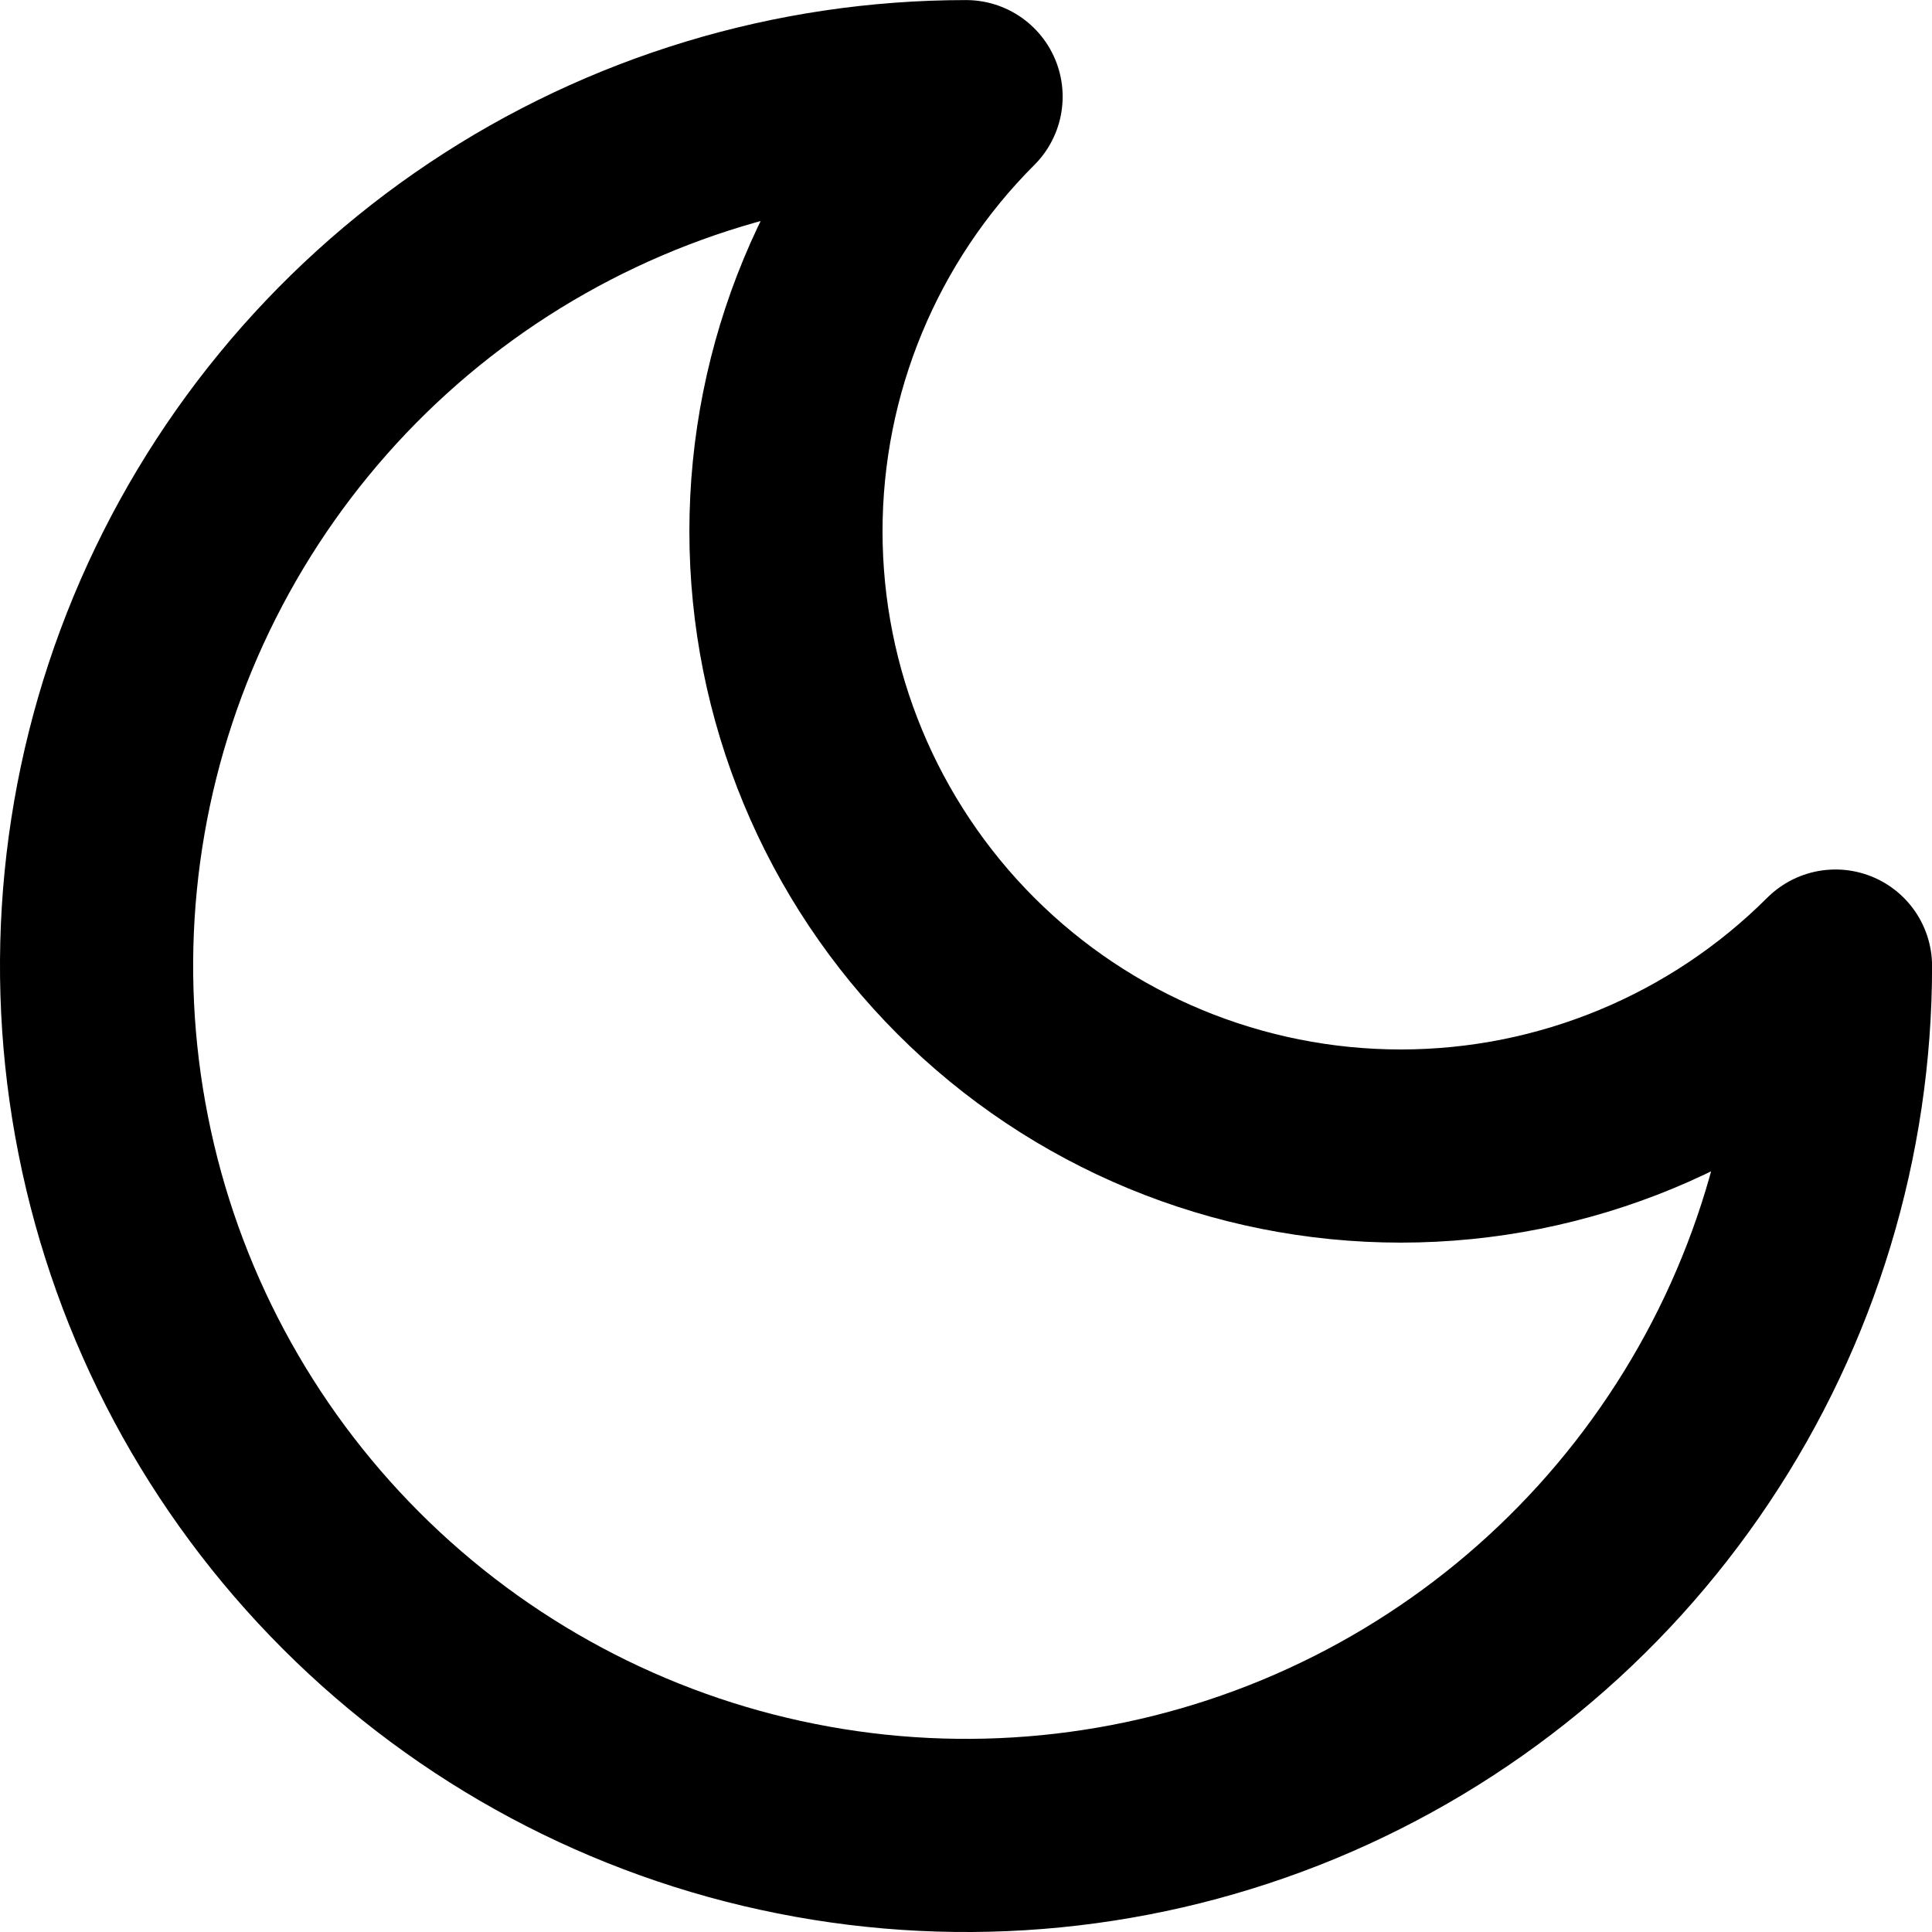
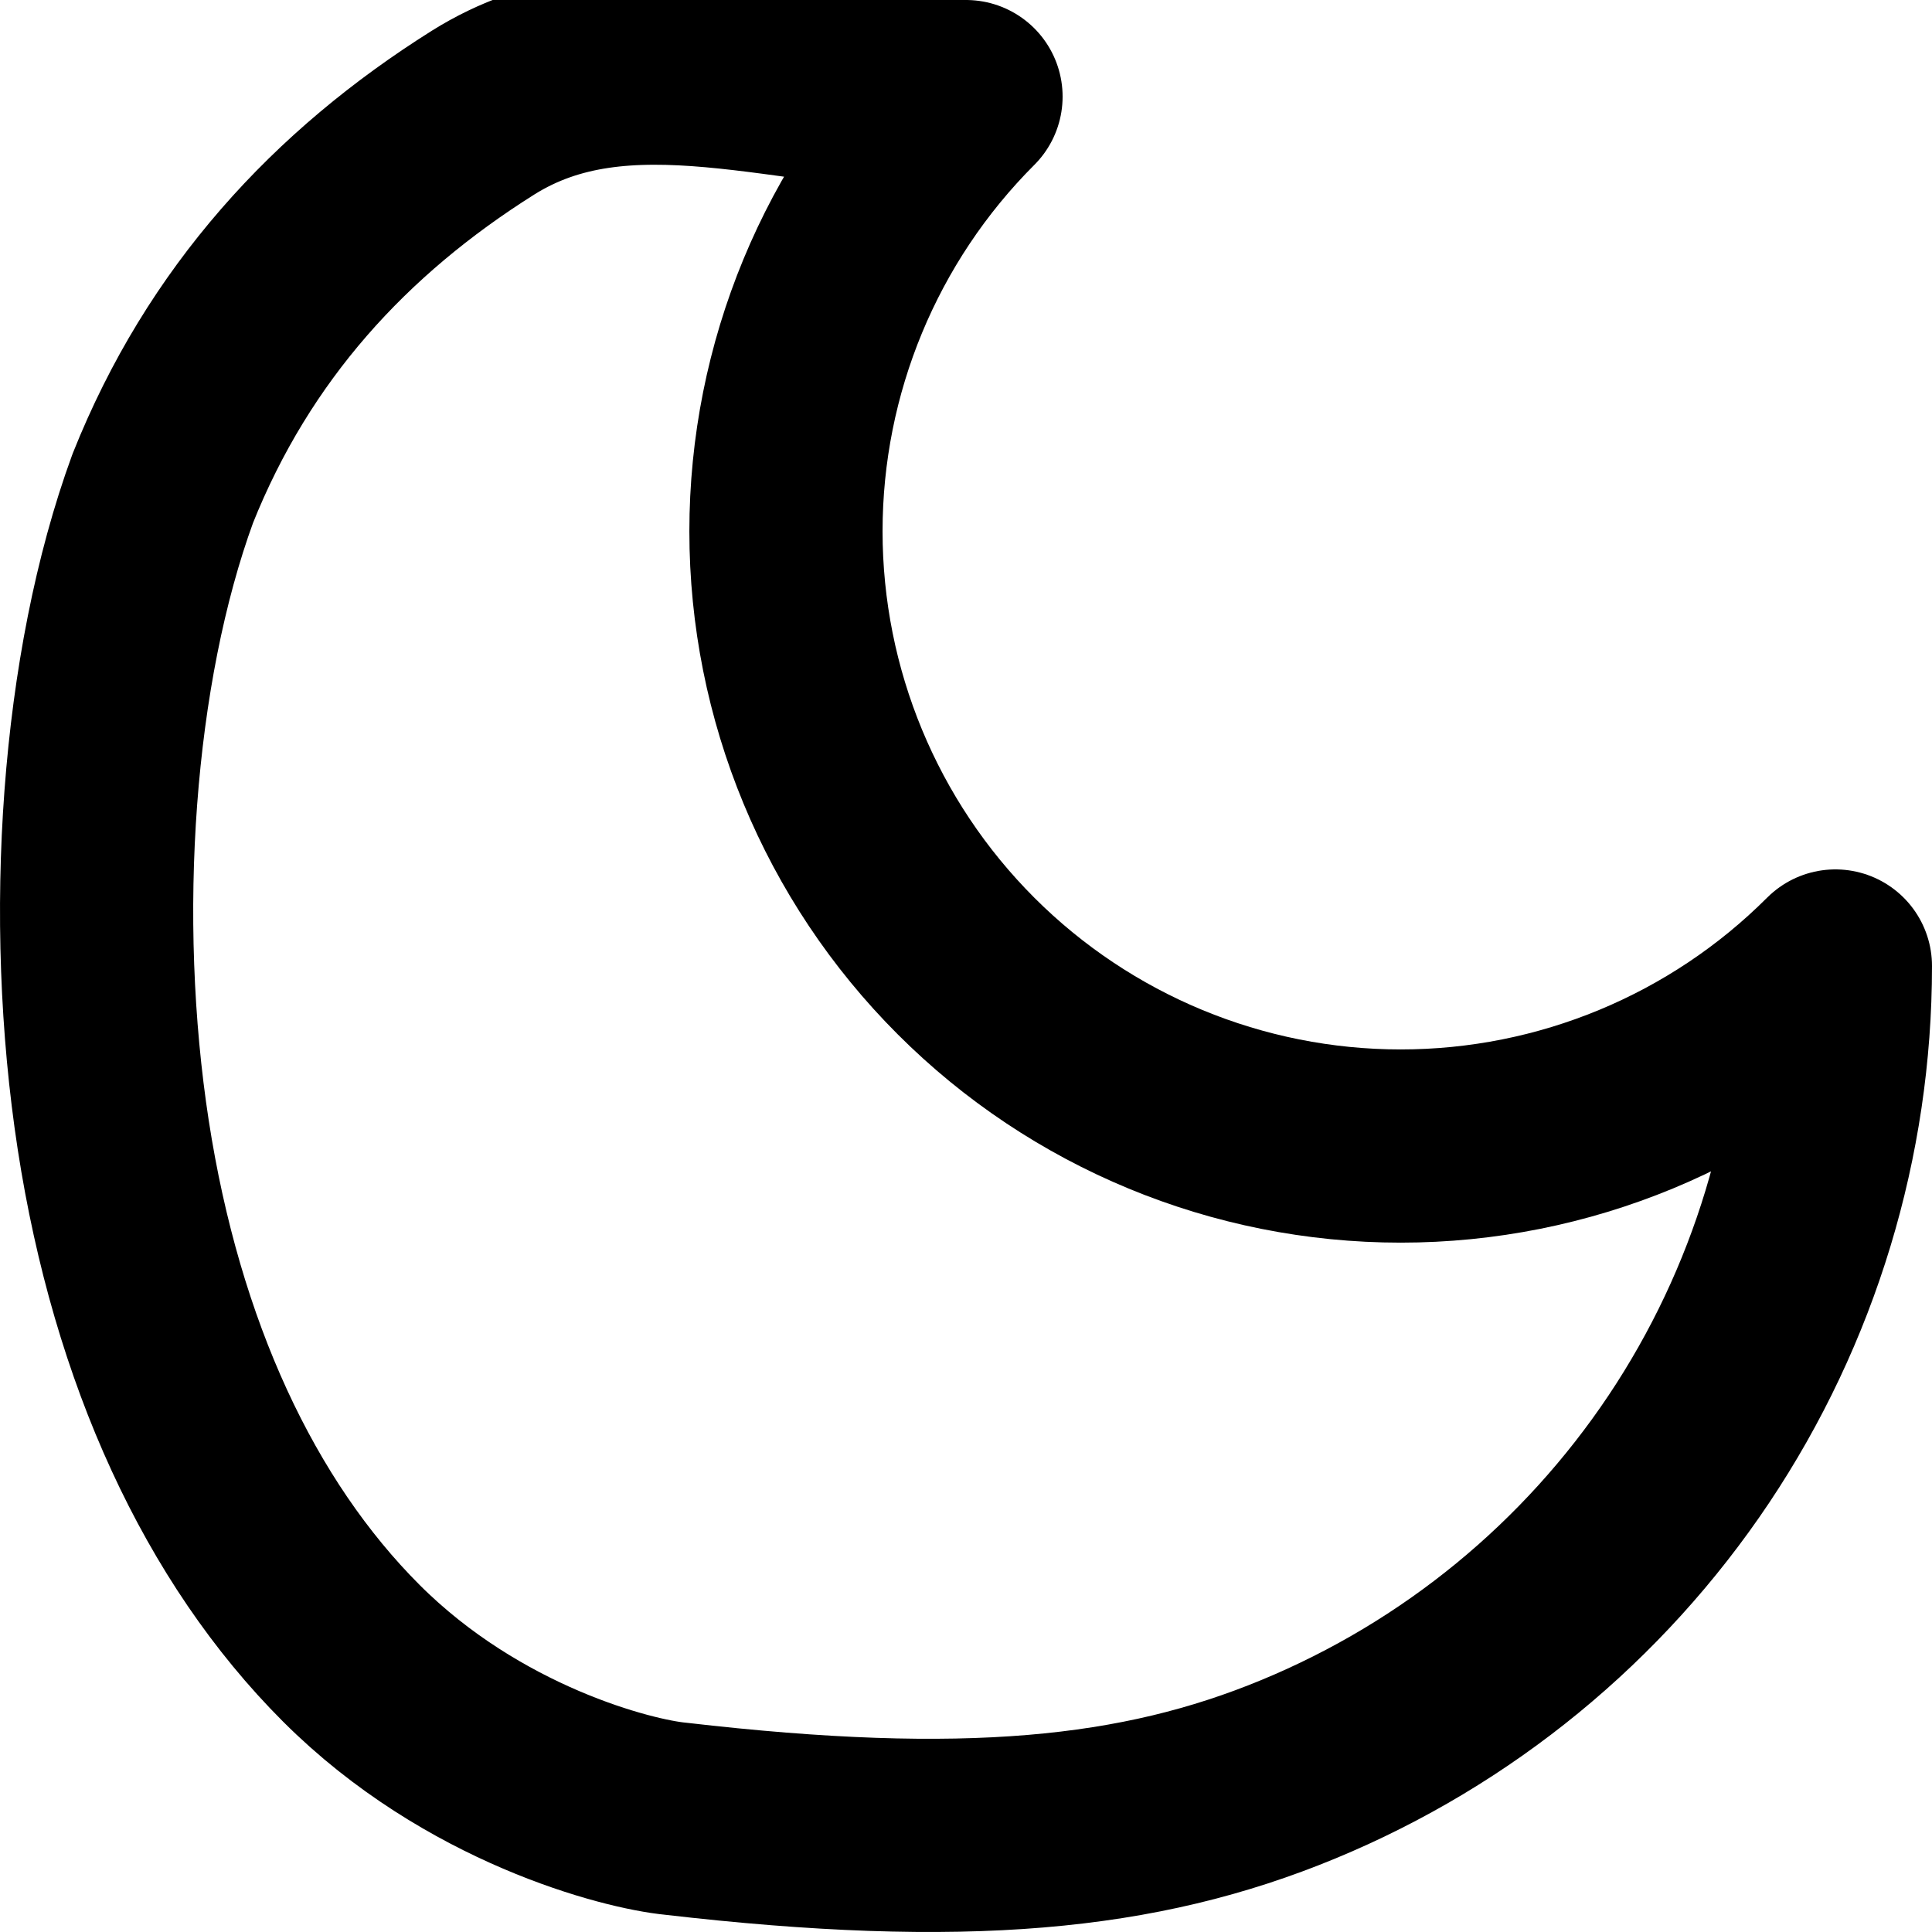
- <svg xmlns="http://www.w3.org/2000/svg" preserveAspectRatio="none" width="100%" height="100%" overflow="visible" style="display: block;" viewBox="0 0 13.333 13.333" fill="none">
-   <path d="M6.667 0.667C5.871 1.462 5.424 2.541 5.424 3.667C5.424 4.792 5.871 5.871 6.667 6.667C7.462 7.462 8.541 7.909 9.667 7.909C10.792 7.909 11.871 7.462 12.667 6.667C12.667 7.853 12.315 9.013 11.655 10C10.996 10.987 10.059 11.756 8.963 12.21C7.866 12.664 6.66 12.783 5.496 12.551C4.332 12.32 3.263 11.748 2.424 10.909C1.585 10.07 1.013 9.001 0.782 7.837C0.55 6.673 0.669 5.467 1.123 4.371C1.578 3.274 2.347 2.337 3.333 1.678C4.32 1.019 5.48 0.667 6.667 0.667Z" stroke="currentColor" stroke-width="1.333" stroke-linecap="round" stroke-linejoin="round" />
+ <svg xmlns="http://www.w3.org/2000/svg" width="16" height="16" viewBox="0 0 16 16" fill="none">
+   <path d="M8 0.8C7.045 1.755 6.509 3.05 6.509 4.4C6.509 5.75 7.045 7.045 8 8C8.955 8.955 10.25 9.491 11.6 9.491C12.95 9.491 14.245 8.955 15.2 8C15.2 9.424 14.778 10.816 13.987 12C13.195 13.184 12.071 14.107 10.753 14.652C9.436 15.197 7.984 15.339 5.595 15.062C5.199 15.024 3.916 14.698 2.909 13.691C1.902 12.684 1.216 11.201 0.938 9.401C0.661 7.6 0.803 5.536 1.348 4.045C1.893 2.679 2.817 1.677 4 0.933C5.184 0.19 6.576 0.8 8 0.8Z" stroke="currentColor" stroke-width="1.6" stroke-linecap="round" stroke-linejoin="round" />
</svg>
